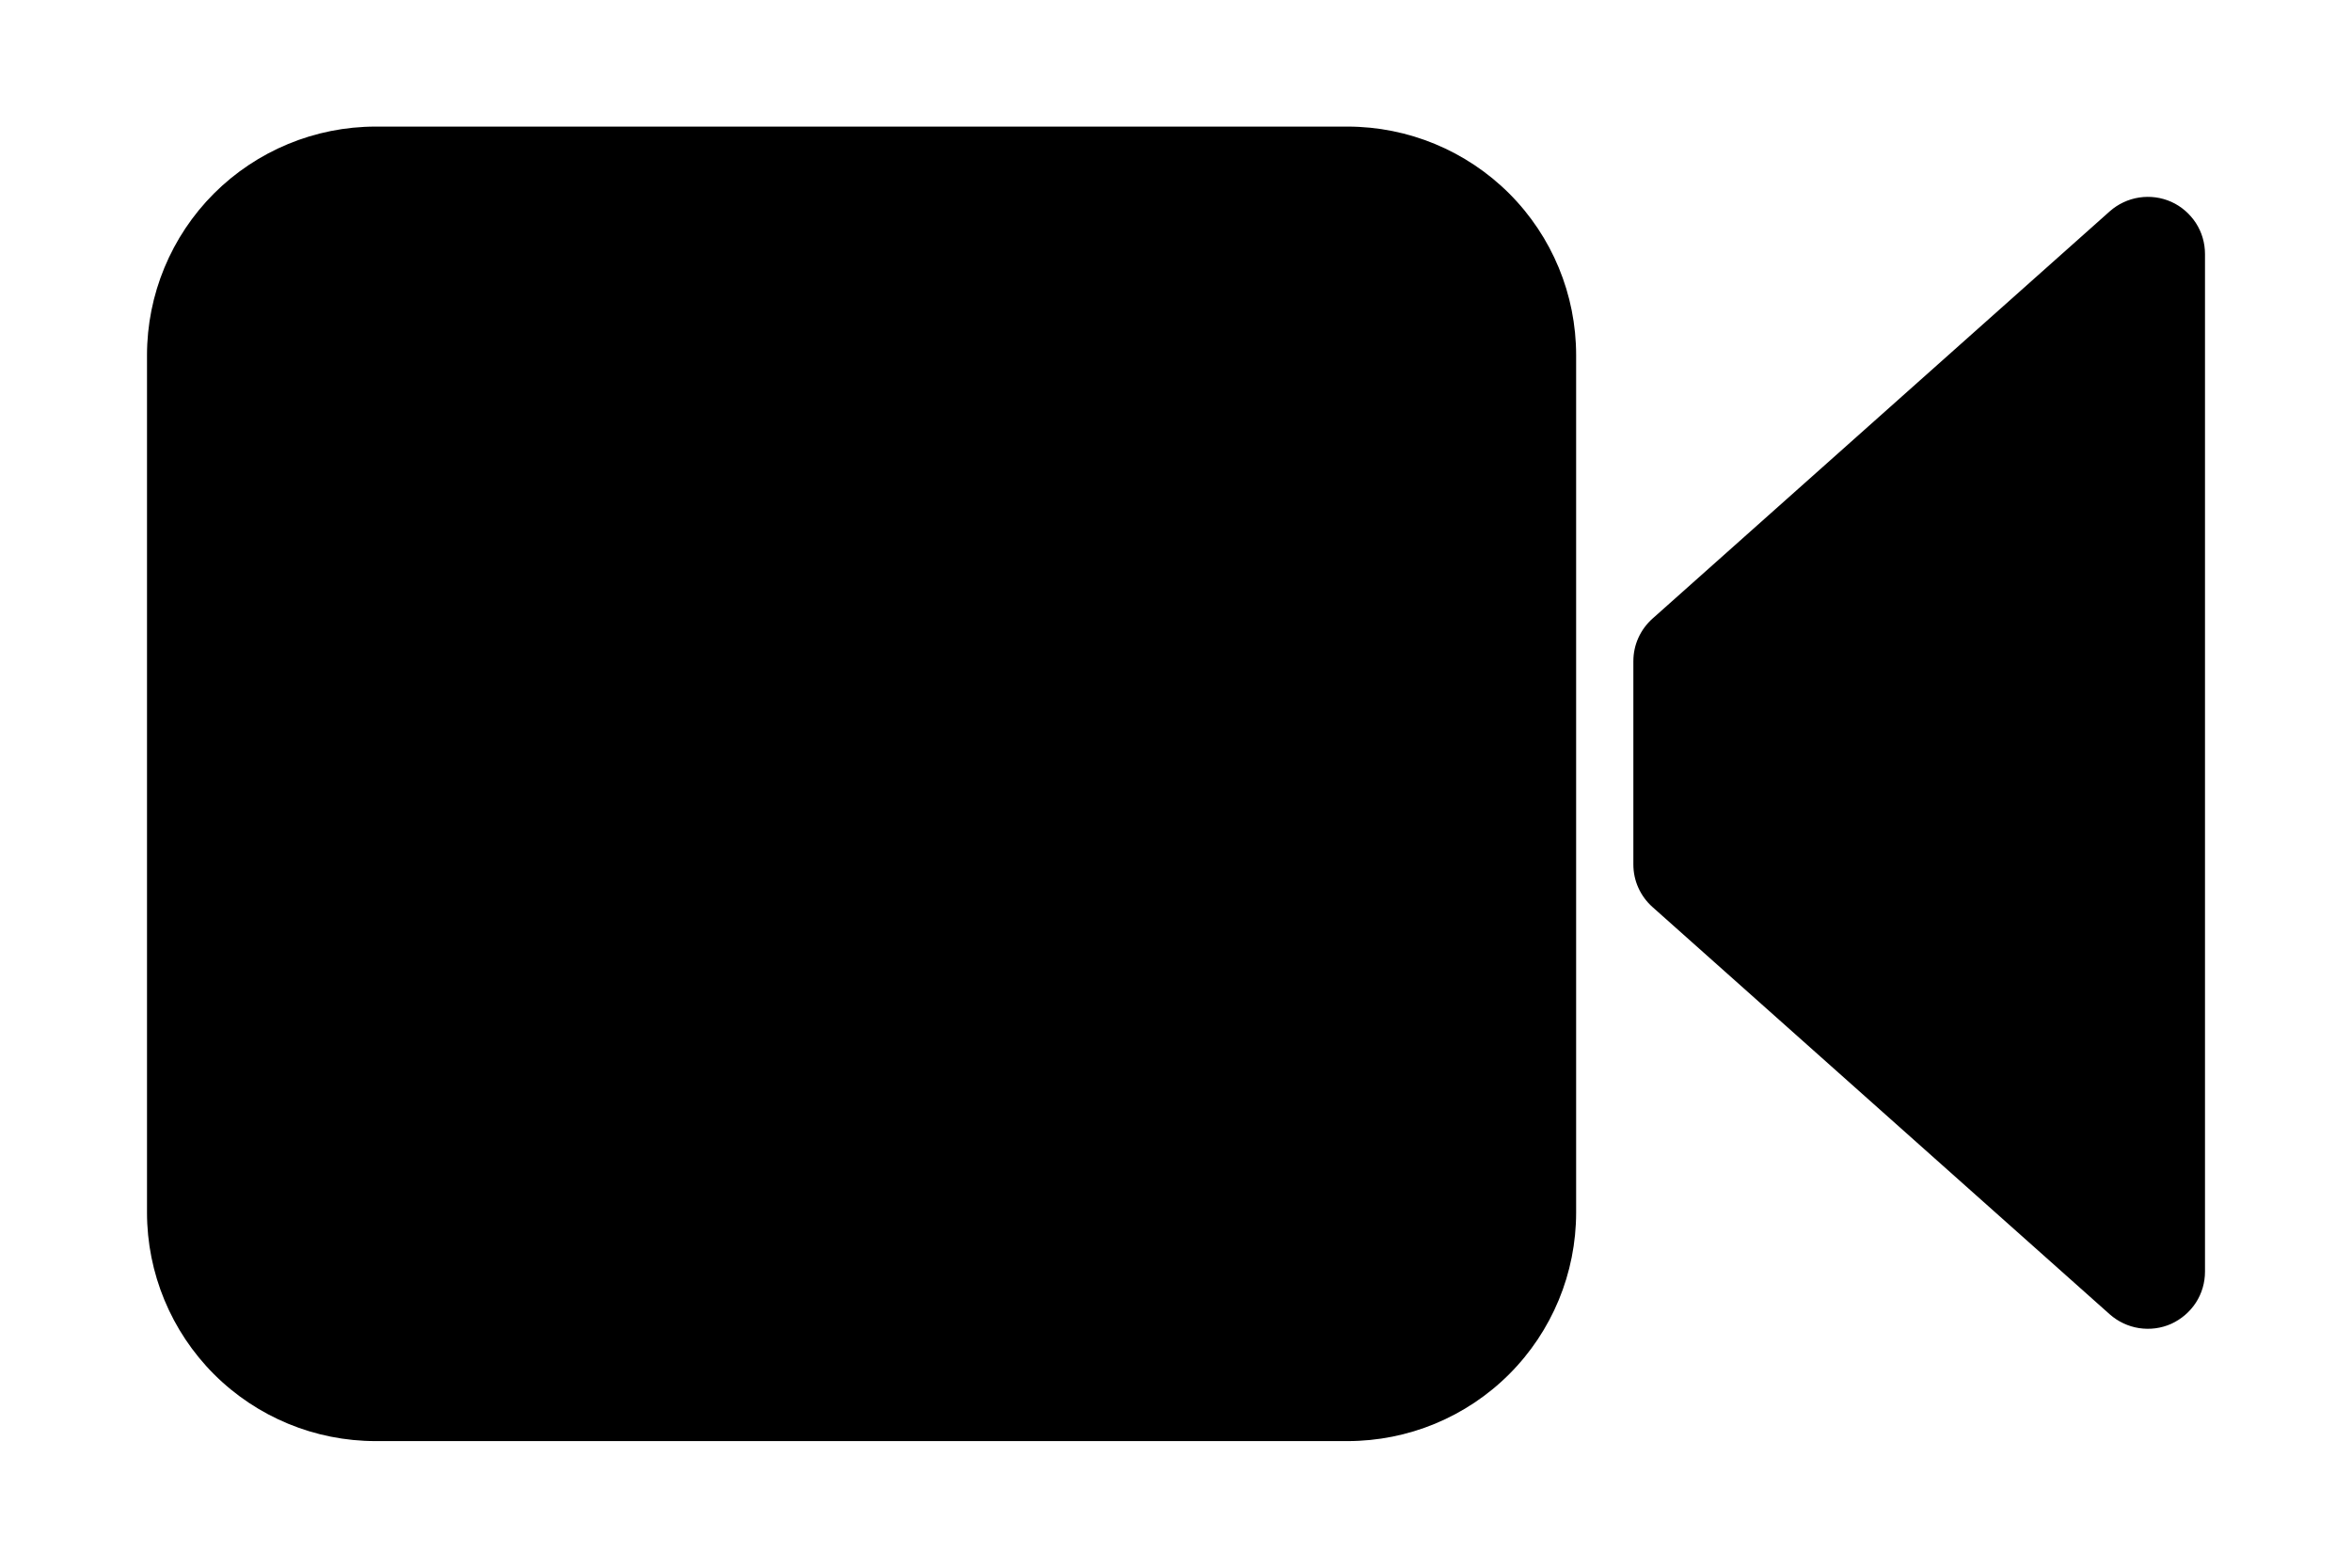
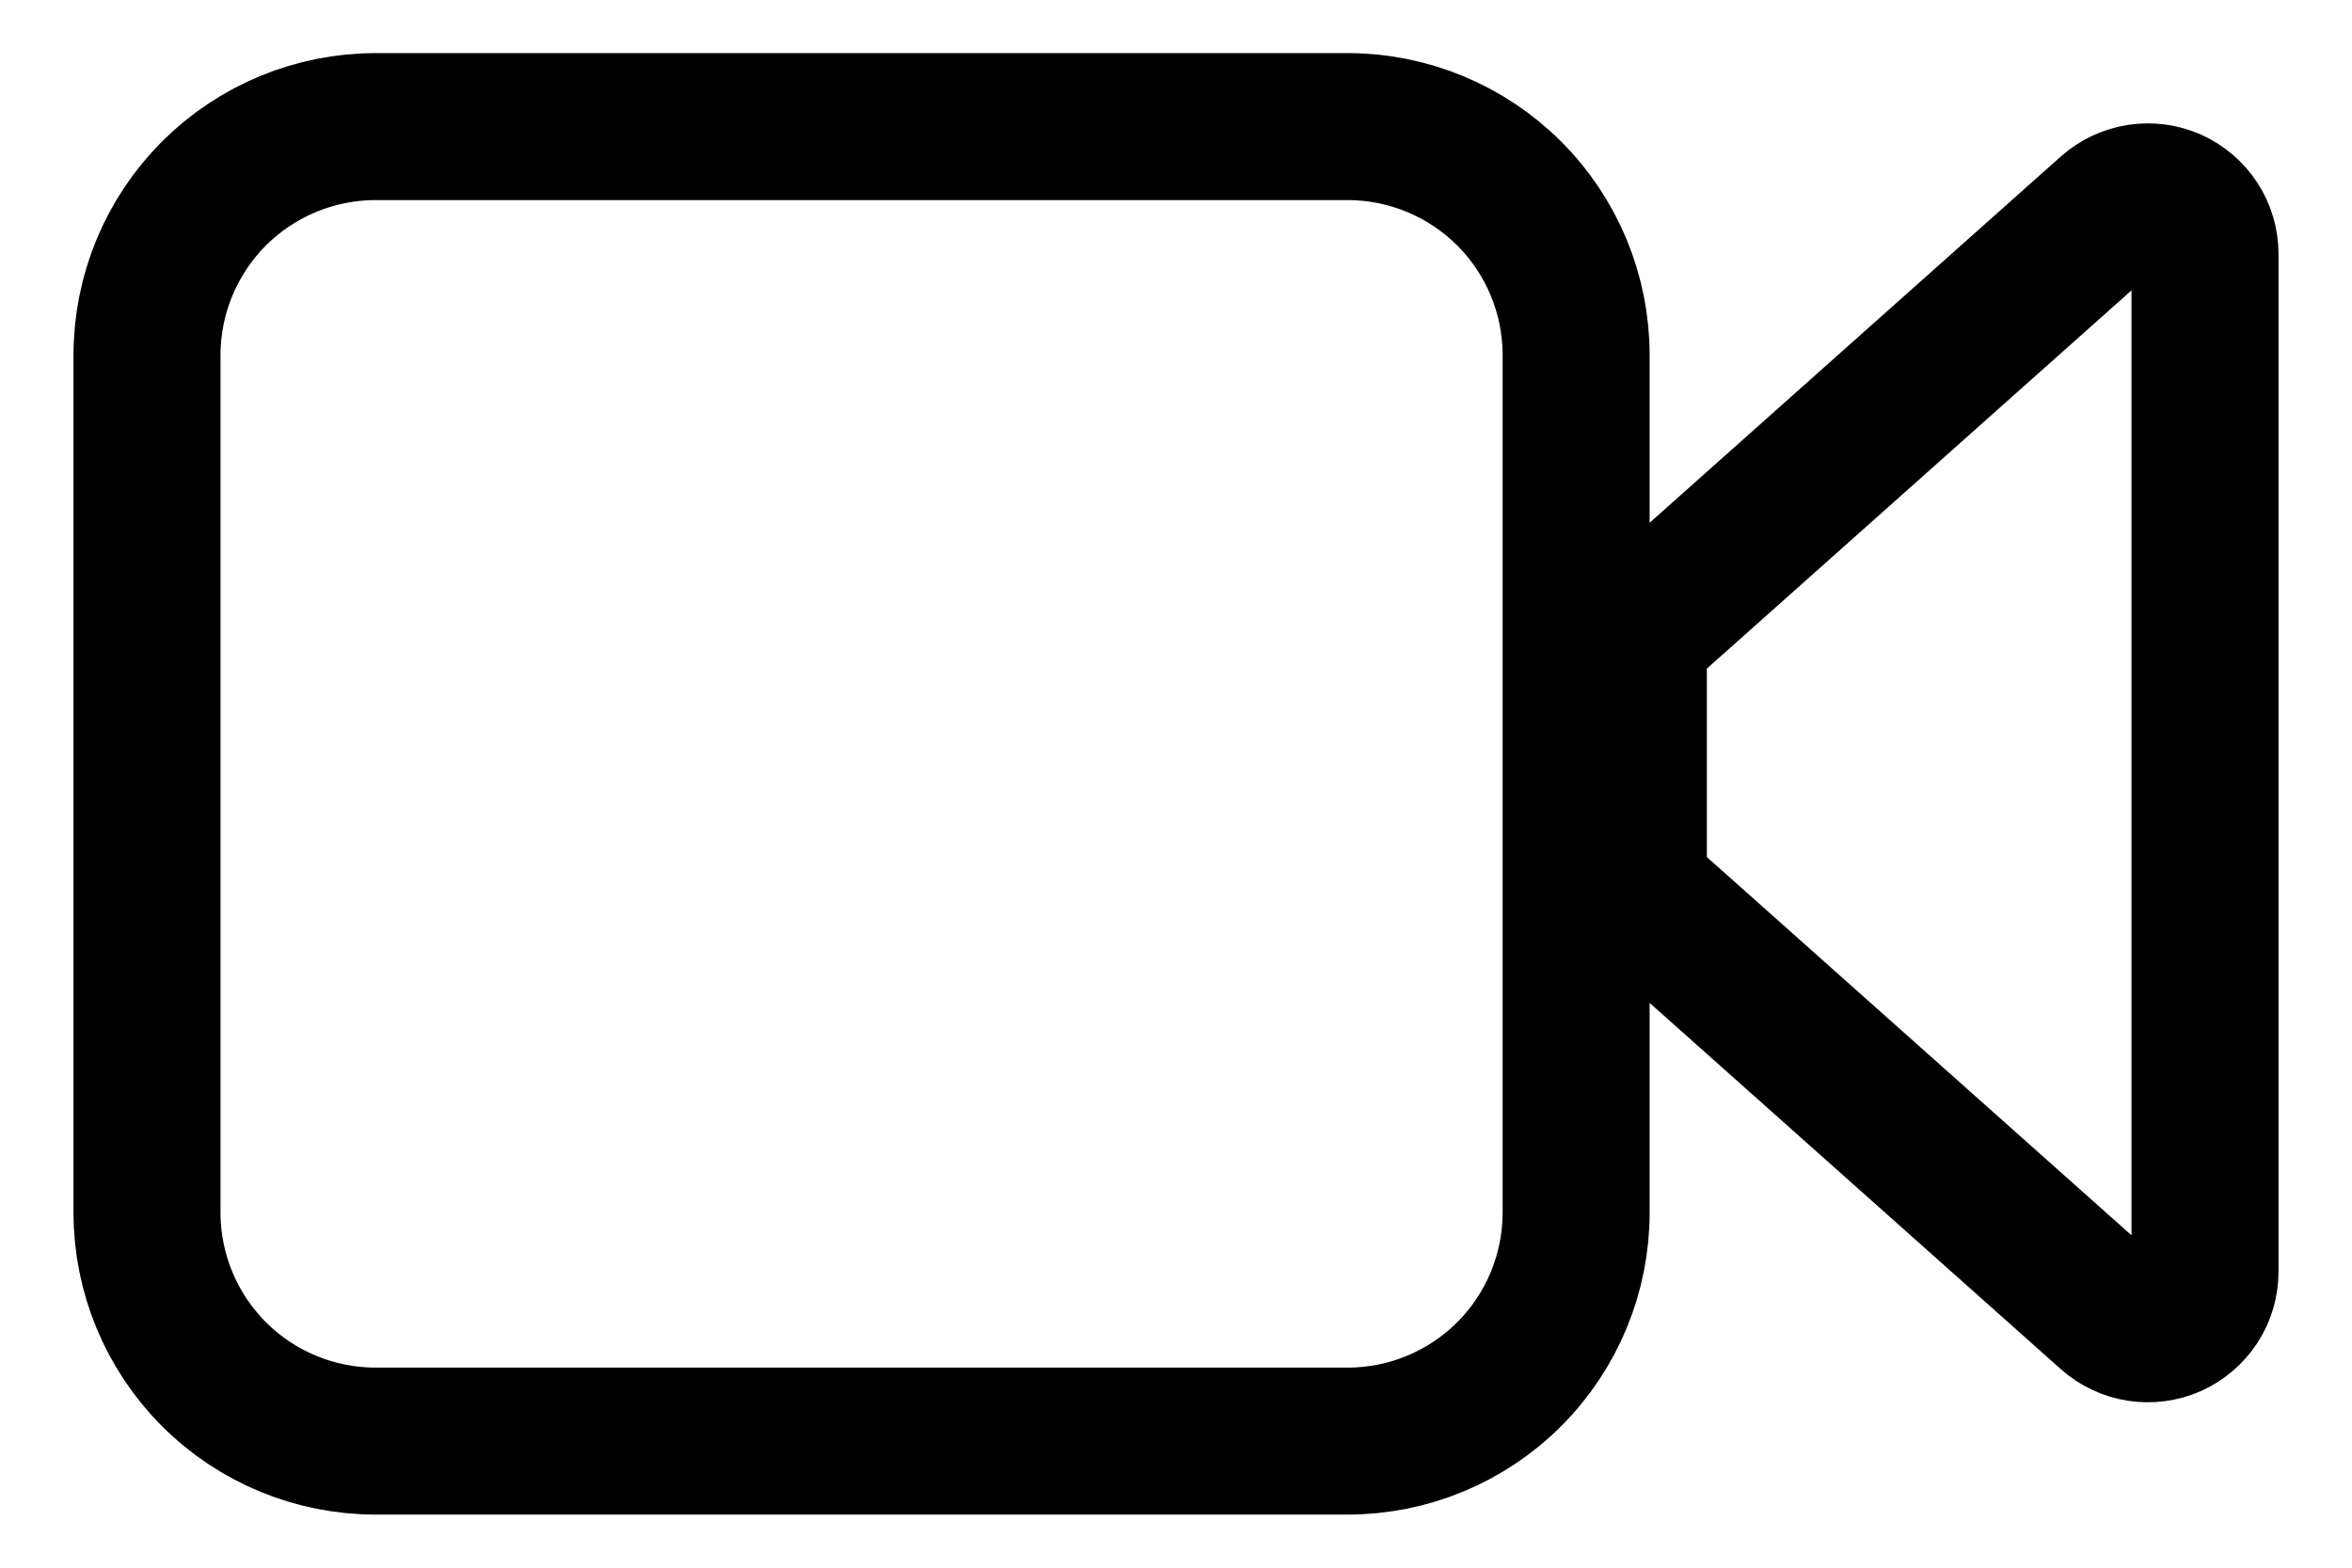
<svg xmlns="http://www.w3.org/2000/svg" width="24" height="16" viewBox="0 0 24 16" fill="inherit">
-   <path d="M1.5 12.375V3.625C1.5 3.006 1.746 2.413 2.183 1.975C2.621 1.538 3.214 1.292 3.833 1.292H13.75C14.369 1.292 14.962 1.538 15.4 1.975C15.838 2.413 16.083 3.006 16.083 3.625V12.375C16.083 12.994 15.838 13.587 15.4 14.025C14.962 14.463 14.369 14.708 13.75 14.708H3.833C3.214 14.708 2.621 14.463 2.183 14.025C1.746 13.587 1.5 12.994 1.5 12.375ZM21.529 2.156L16.863 6.313C16.801 6.368 16.752 6.435 16.718 6.51C16.684 6.585 16.667 6.666 16.667 6.748V8.823C16.667 8.905 16.684 8.986 16.718 9.061C16.752 9.136 16.801 9.203 16.863 9.258L21.529 13.415C21.613 13.489 21.717 13.538 21.828 13.555C21.94 13.572 22.053 13.557 22.156 13.511C22.258 13.464 22.345 13.39 22.407 13.295C22.468 13.201 22.5 13.091 22.5 12.978V2.593C22.5 2.48 22.468 2.37 22.407 2.276C22.345 2.181 22.258 2.106 22.156 2.06C22.053 2.014 21.94 1.999 21.828 2.016C21.717 2.033 21.613 2.082 21.529 2.156Z" stroke="inherit" stroke-width="1.5" stroke-linecap="round" stroke-linejoin="round" />
+   <path d="M1.5 12.375V3.625C1.5 3.006 1.746 2.413 2.183 1.975C2.621 1.538 3.214 1.292 3.833 1.292H13.75C14.369 1.292 14.962 1.538 15.4 1.975C15.838 2.413 16.083 3.006 16.083 3.625V12.375C16.083 12.994 15.838 13.587 15.4 14.025C14.962 14.463 14.369 14.708 13.75 14.708H3.833C3.214 14.708 2.621 14.463 2.183 14.025C1.746 13.587 1.5 12.994 1.5 12.375ZM21.529 2.156L16.863 6.313C16.801 6.368 16.752 6.435 16.718 6.51C16.684 6.585 16.667 6.666 16.667 6.748V8.823C16.667 8.905 16.684 8.986 16.718 9.061C16.752 9.136 16.801 9.203 16.863 9.258L21.529 13.415C21.613 13.489 21.717 13.538 21.828 13.555C21.94 13.572 22.053 13.557 22.156 13.511C22.258 13.464 22.345 13.39 22.407 13.295C22.468 13.201 22.5 13.091 22.5 12.978V2.593C22.5 2.48 22.468 2.37 22.407 2.276C22.345 2.181 22.258 2.106 22.156 2.06C22.053 2.014 21.94 1.999 21.828 2.016C21.717 2.033 21.613 2.082 21.529 2.156Z" stroke="currentColor" fill="transparent" stroke-width="1.5" stroke-linecap="round" stroke-linejoin="round" />
</svg>
